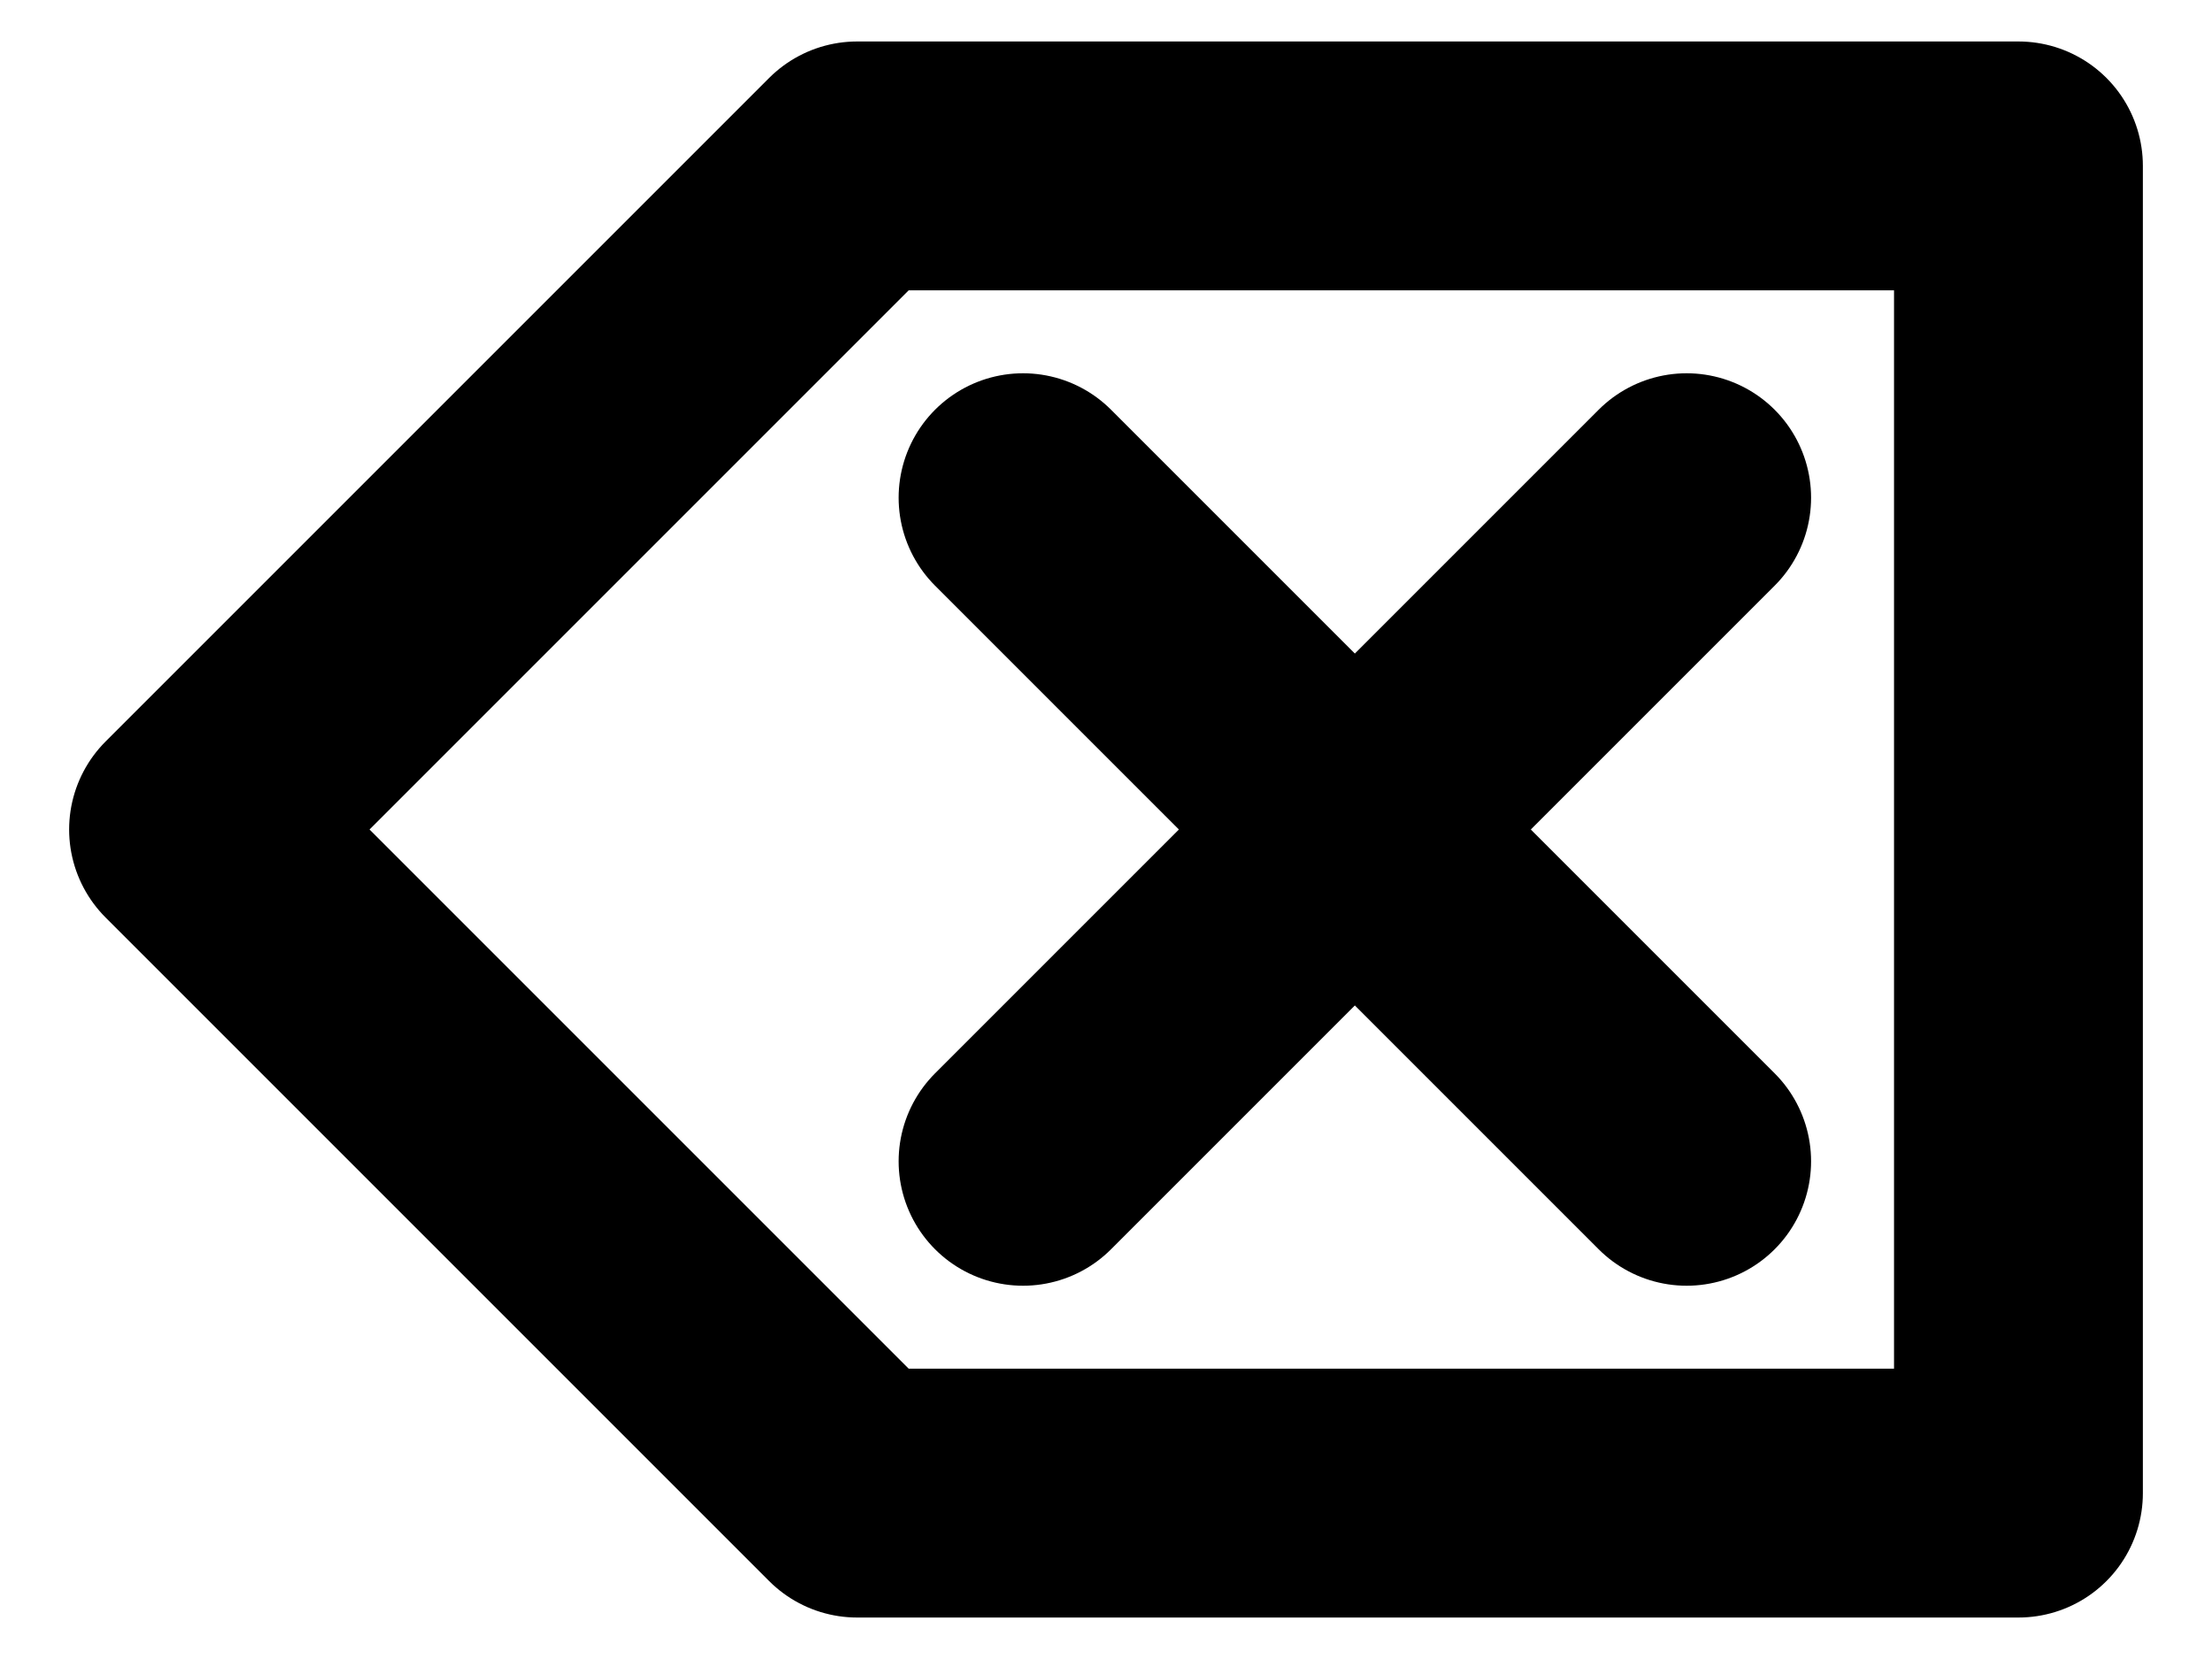
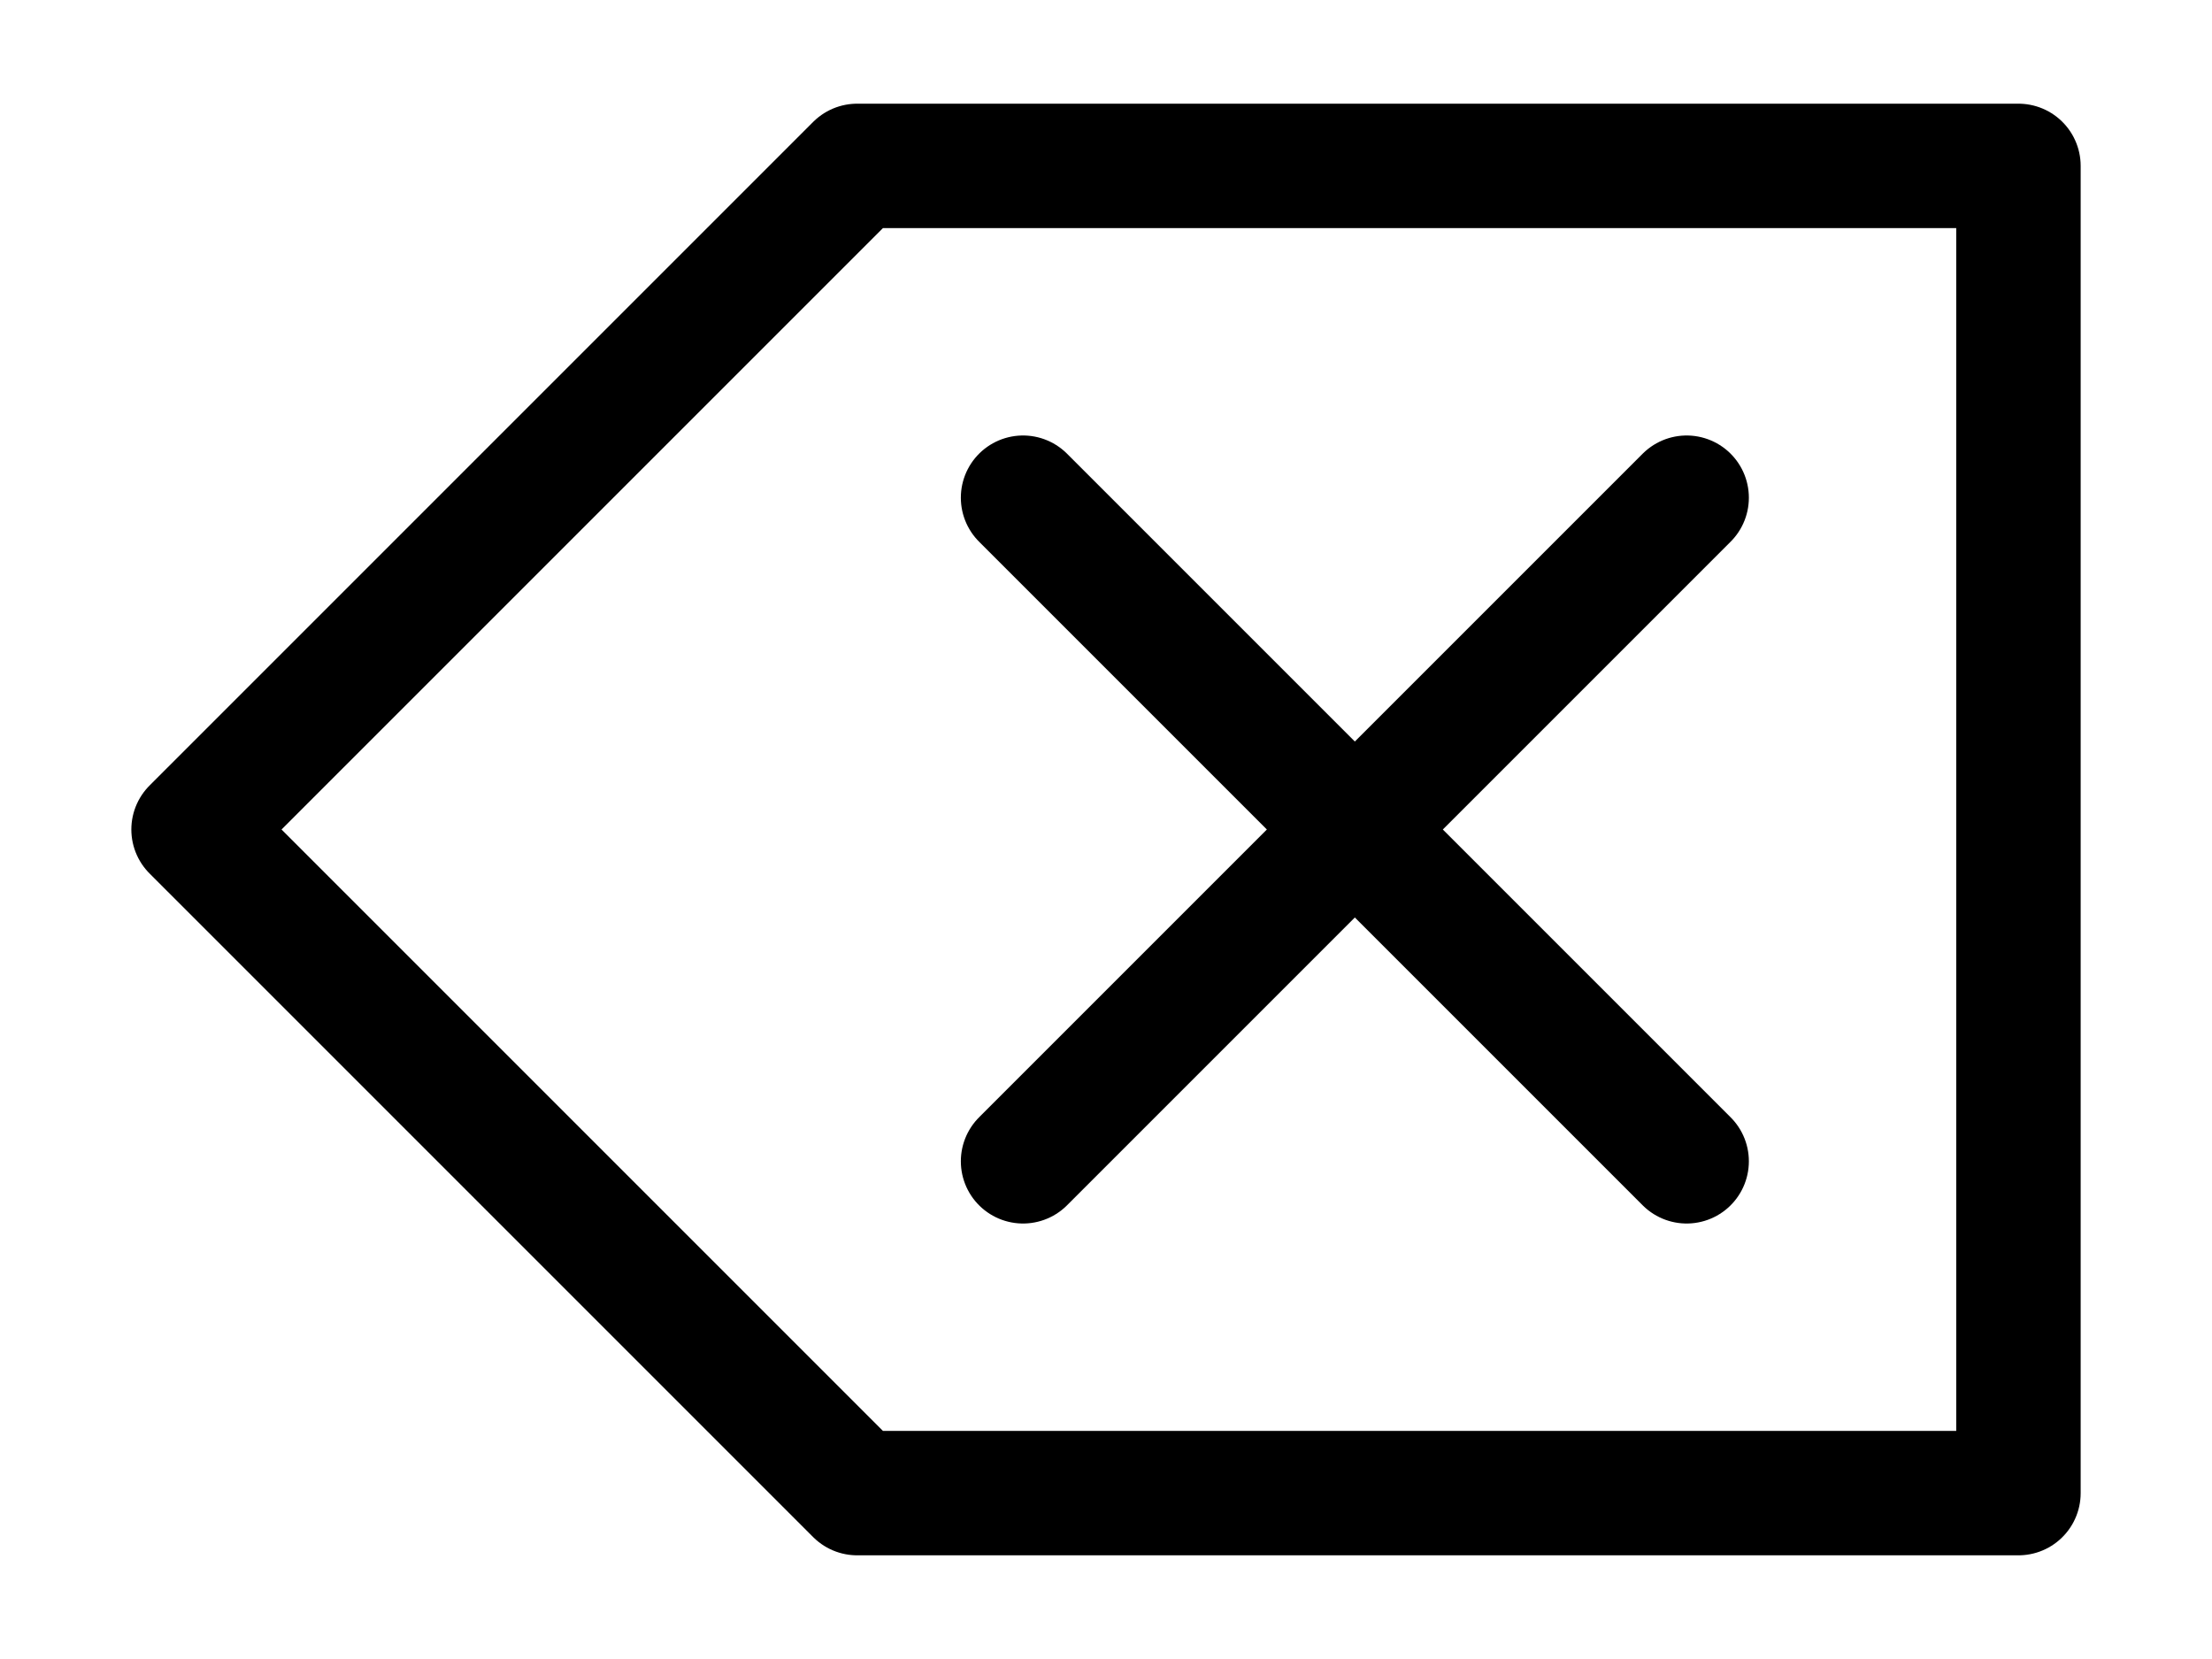
- <svg xmlns="http://www.w3.org/2000/svg" fill="none" stroke="#000" stroke-width="1.5" stroke-linecap="round" stroke-linejoin="round" width="64" height="48" viewBox="0 0 13 10">
+ <svg xmlns="http://www.w3.org/2000/svg" fill="none" stroke="#000" stroke-width=".75" stroke-linecap="round" stroke-linejoin="round" width="64" height="48" viewBox="0 0 13 10">
  <path d="M 1 5 L 5 9 L 12 9 L 12 1 L 5 1 L 1 5 M 10 3 L 6 7 M 6 3 L 10 7" />
</svg>
